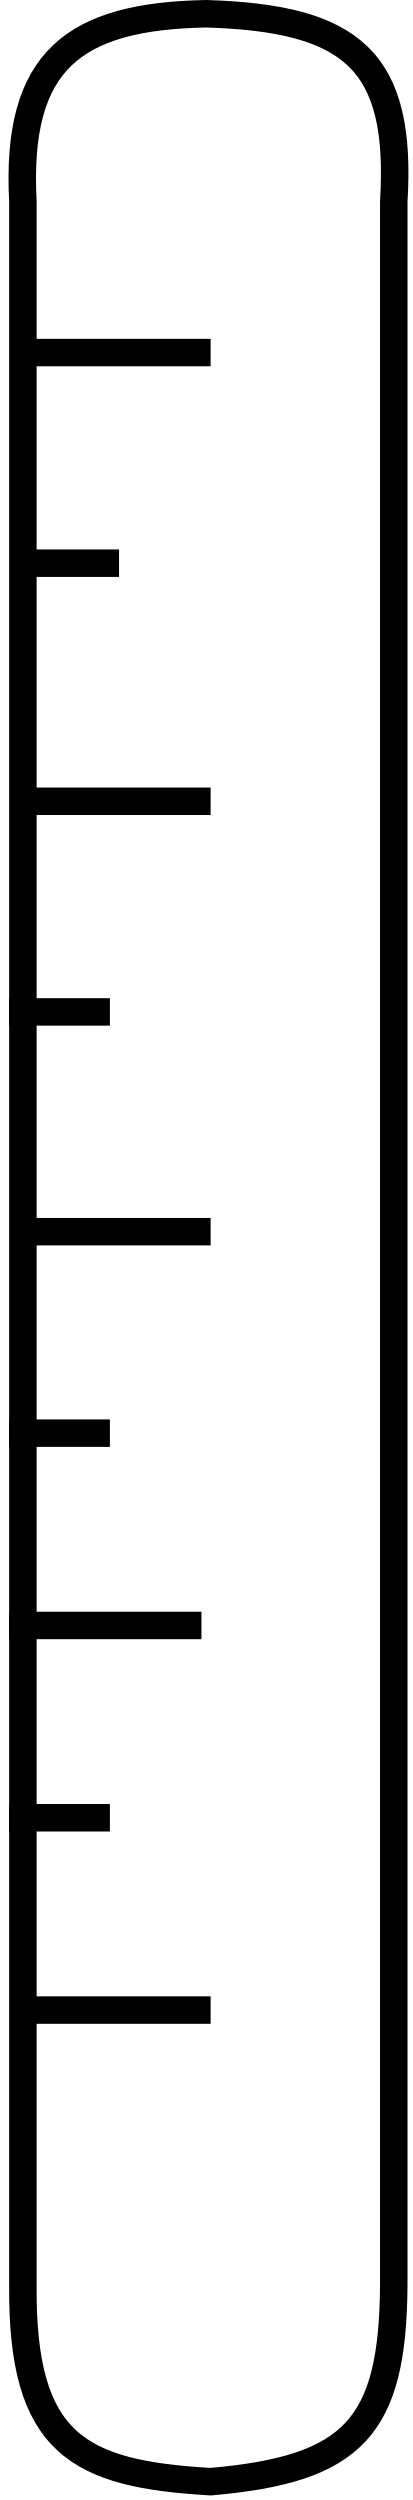
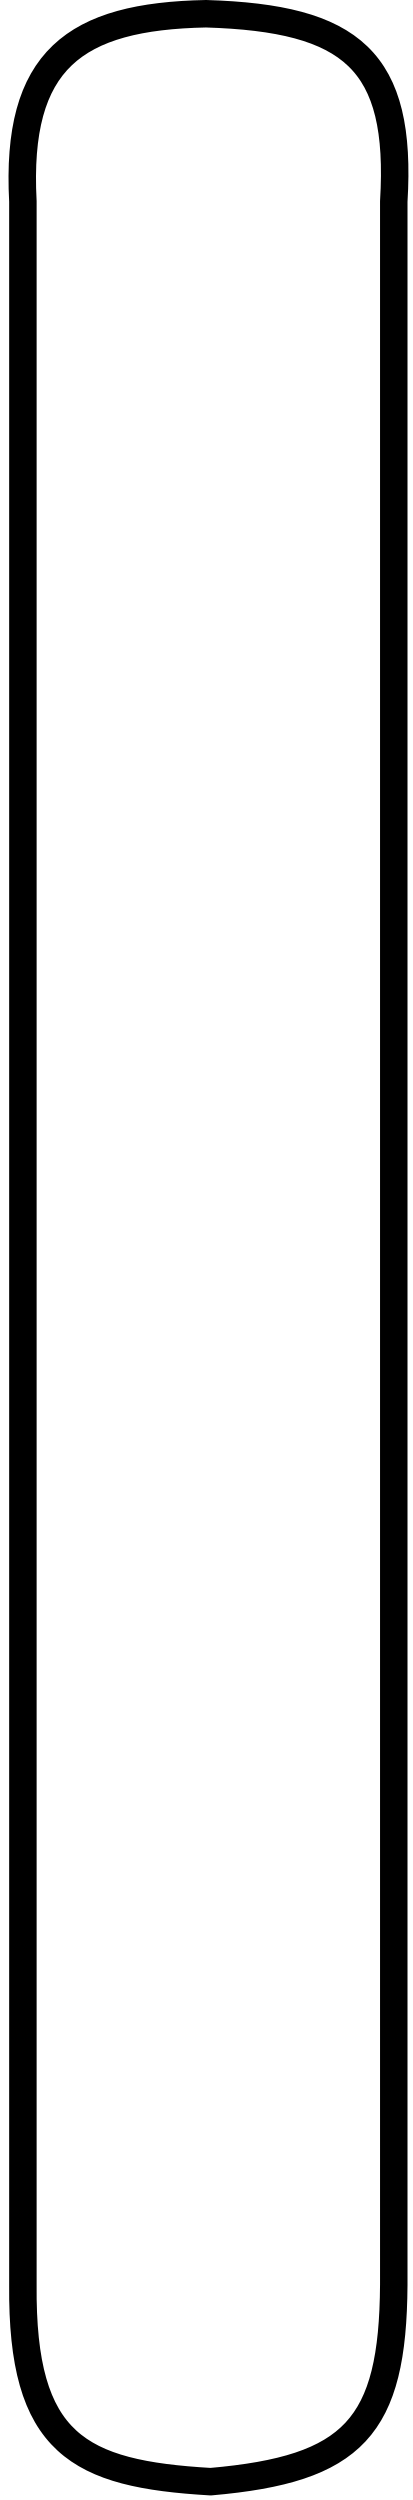
<svg xmlns="http://www.w3.org/2000/svg" width="45" height="273" viewBox="0 0 45 273" fill="none">
-   <line x1="2" y1="134.5" x2="23" y2="134.5" stroke="black" stroke-width="3" />
-   <line x1="1" y1="177.5" x2="22" y2="177.5" stroke="black" stroke-width="3" />
-   <line x1="1" y1="156.5" x2="12" y2="156.5" stroke="black" stroke-width="3" />
-   <line x1="1" y1="198.5" x2="12" y2="198.5" stroke="black" stroke-width="3" />
-   <line x1="1" y1="110.5" x2="12" y2="110.5" stroke="black" stroke-width="3" />
-   <line x1="2" y1="61.5" x2="13" y2="61.5" stroke="black" stroke-width="3" />
-   <line x1="2" y1="87.5" x2="23" y2="87.5" stroke="black" stroke-width="3" />
-   <line x1="2" y1="219.5" x2="23" y2="219.5" stroke="black" stroke-width="3" />
-   <line x1="2" y1="38.5" x2="23" y2="38.5" stroke="black" stroke-width="3" />
  <path d="M22.5 1.5C8.159 1.784 1.677 6.487 2.5 22V249.5C2.343 266.98 8.594 270.16 23 271C38.633 269.639 42.904 265.05 43 249.5V22C43.937 6.56 38.429 1.992 22.5 1.5Z" stroke="black" stroke-width="3" stroke-linecap="round" stroke-linejoin="round" />
</svg>
